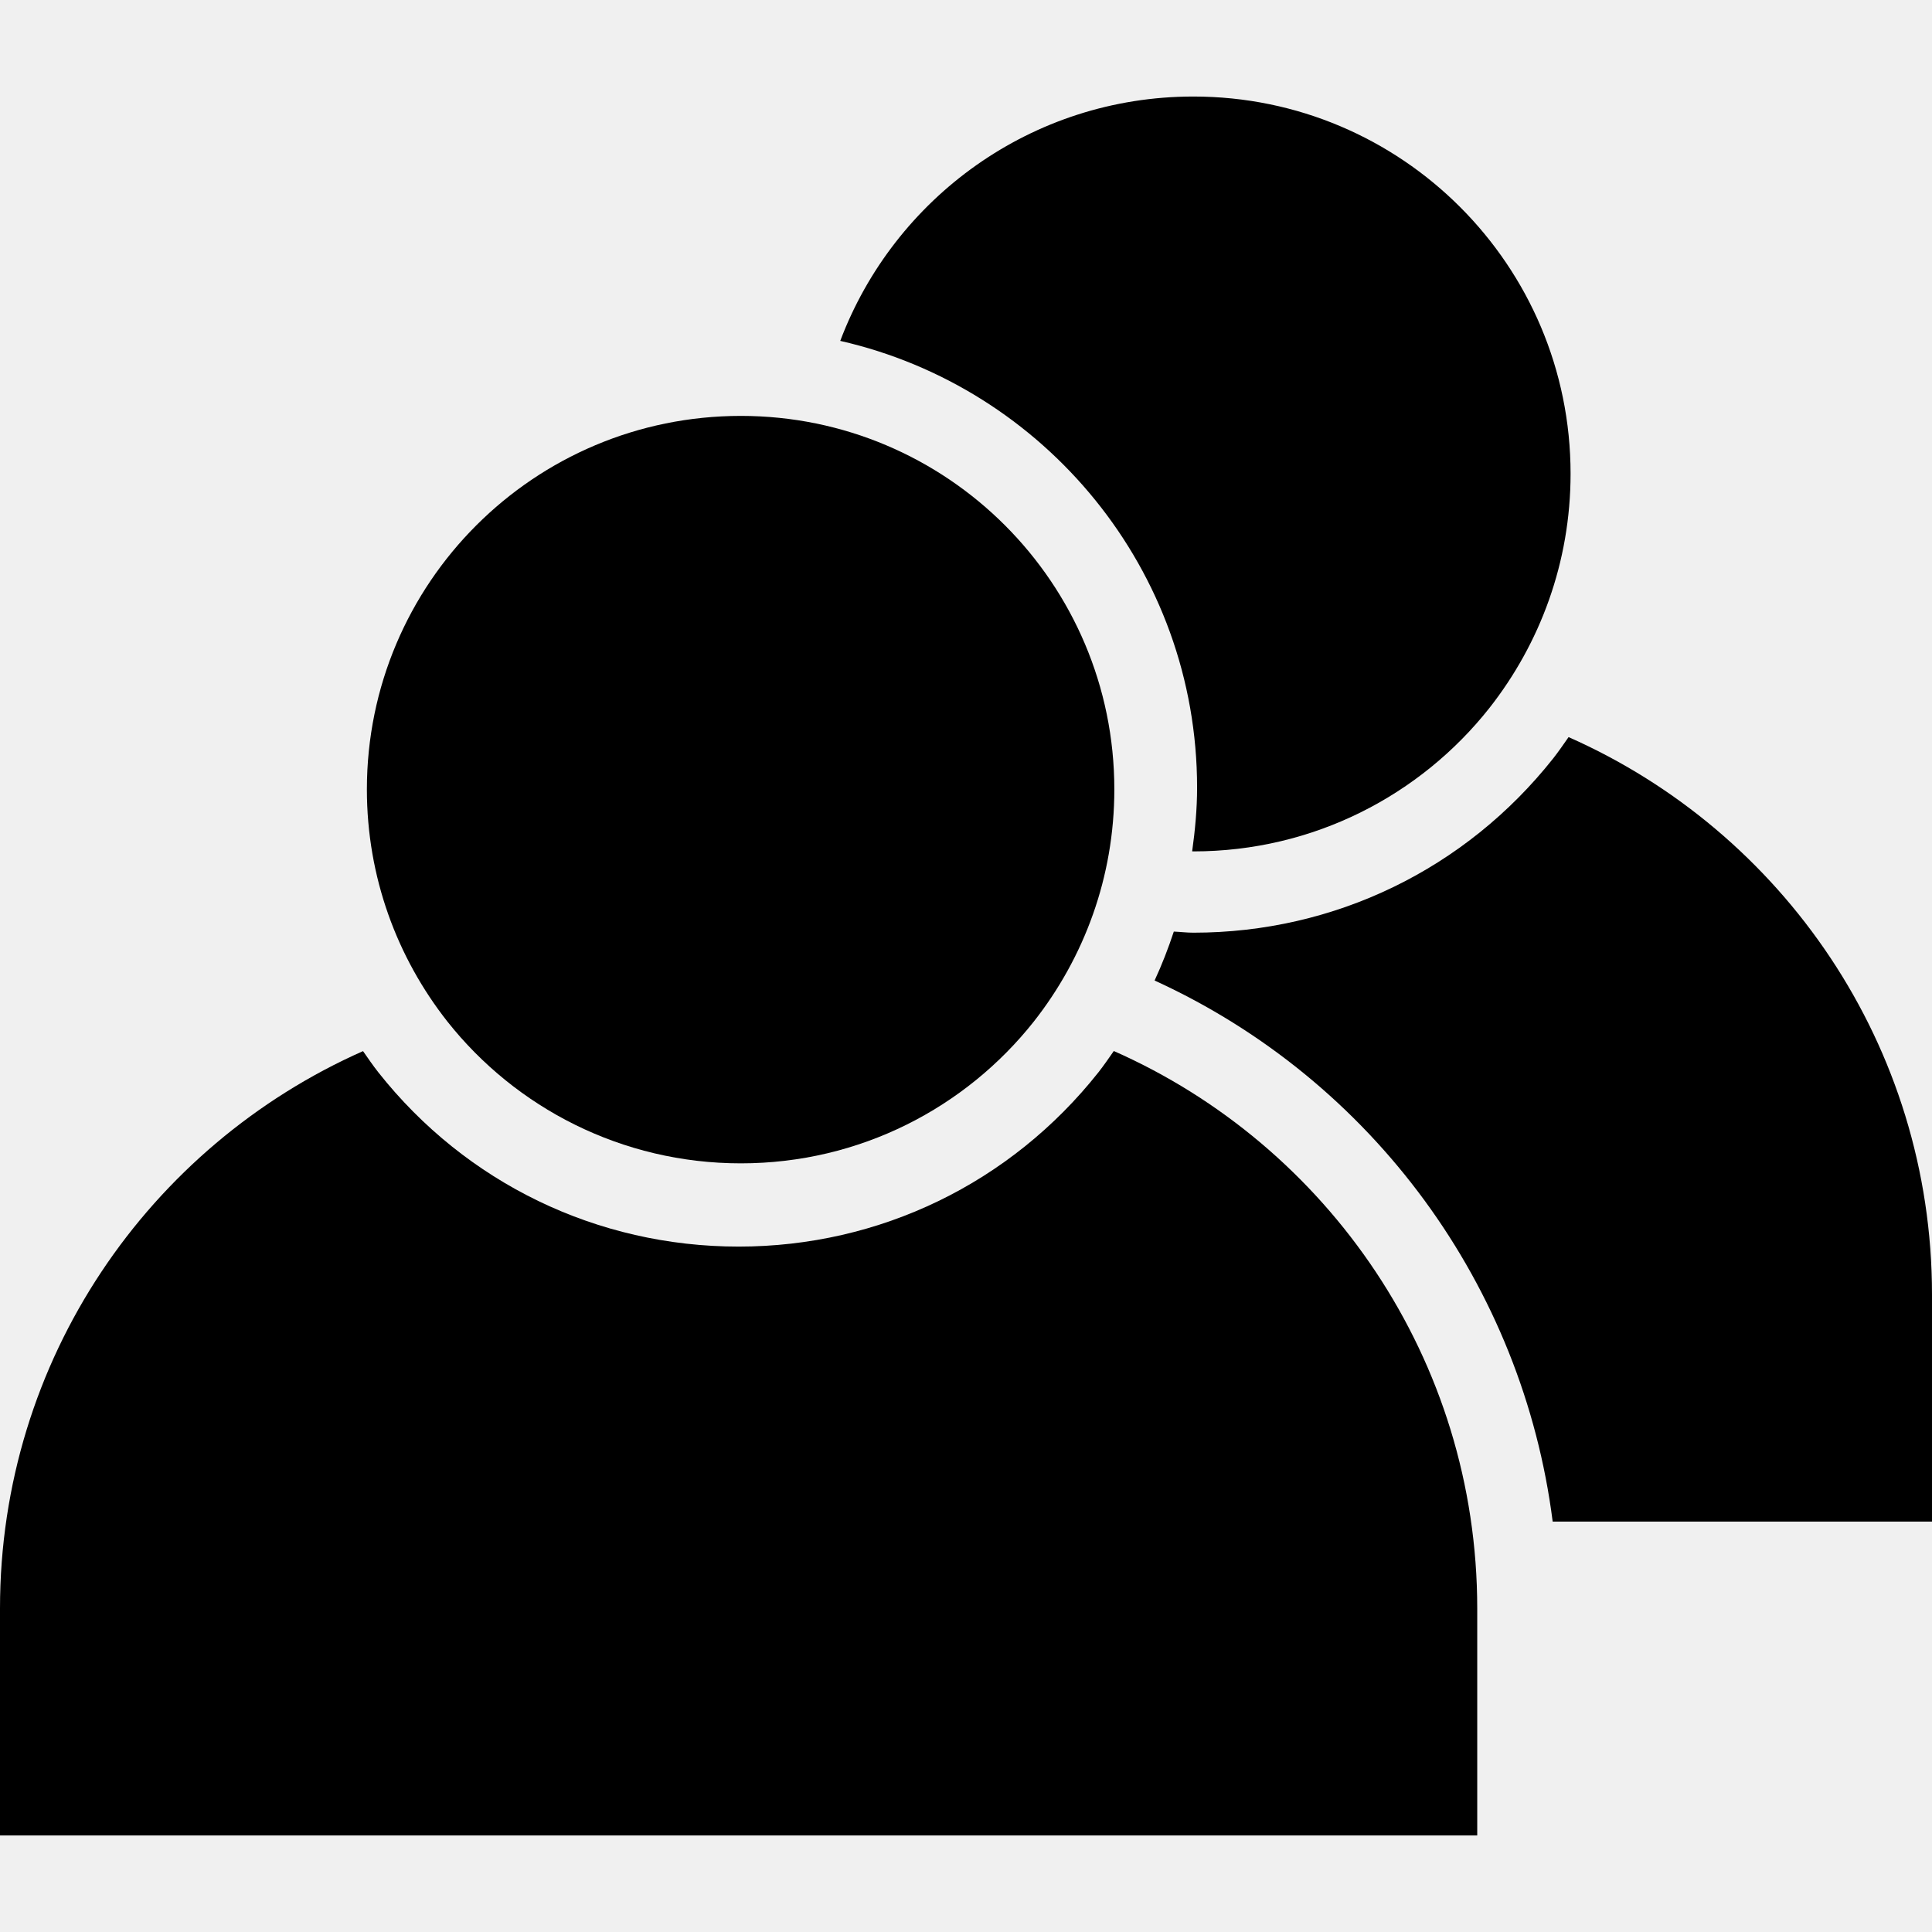
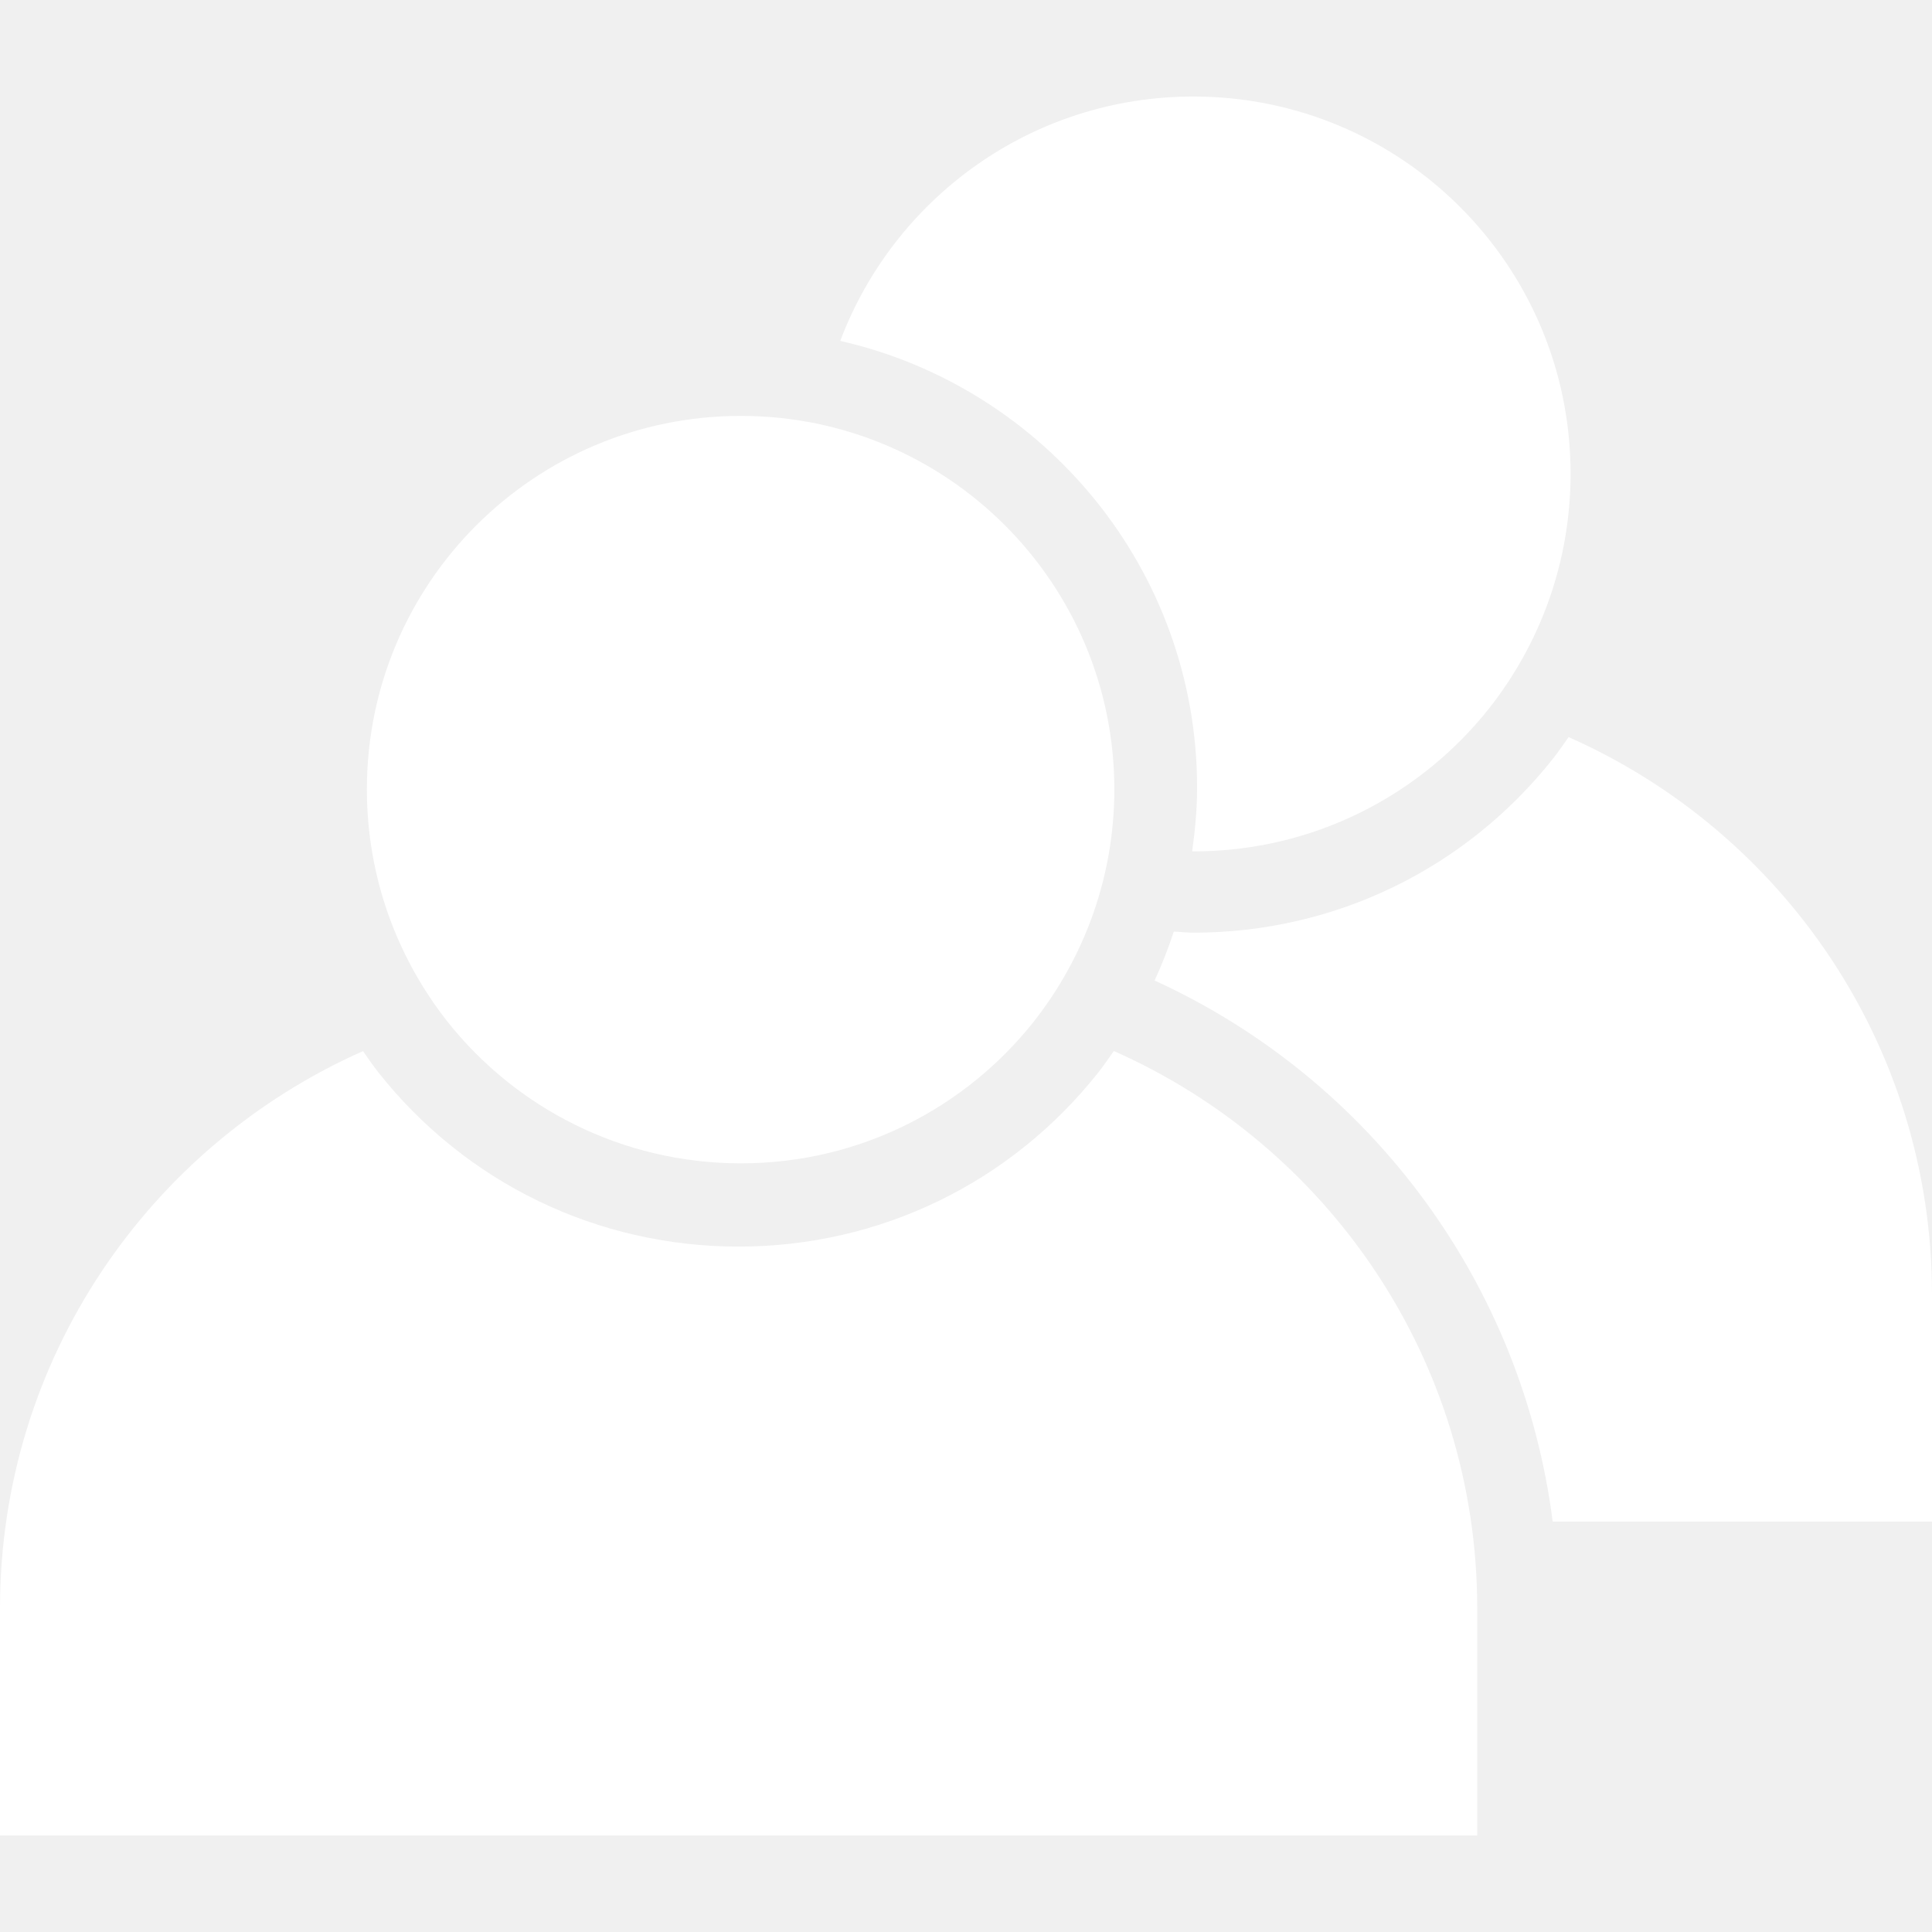
- <svg xmlns="http://www.w3.org/2000/svg" version="1.1" id="Layer_1" x="0px" y="0px" viewBox="0 0 472.615 472.615" style="enable-background:new 0 0 472.615 472.615;" xml:space="preserve">
+ <svg xmlns="http://www.w3.org/2000/svg" width="25px" version="1.1" id="Layer_1" x="0px" y="0px" viewBox="0 0 472.615 472.615" style="enable-background:new 0 0 472.615 472.615;" xml:space="preserve">
  <g>
    <g>
-       <path d="M181.231,101.739c-50.572,0-91.482,40.911-91.482,91.362c0,21.47,7.394,41.149,19.68,56.774    c16.698,21.111,42.7,34.708,71.802,34.708s54.984-13.597,71.682-34.708c12.285-15.625,19.681-35.304,19.681-56.774    C272.594,142.65,231.683,101.739,181.231,101.739z" />
+       <path fill="#FFF" d="M181.231,101.739c-50.572,0-91.482,40.911-91.482,91.362c0,21.47,7.394,41.149,19.68,56.774    c16.698,21.111,42.7,34.708,71.802,34.708s54.984-13.597,71.682-34.708c12.285-15.625,19.681-35.304,19.681-56.774    C272.594,142.65,231.683,101.739,181.231,101.739z" />
    </g>
  </g>
  <g>
    <g>
-       <path d="M272.464,257.105c-1.222,1.745-2.42,3.502-3.748,5.193c-21.461,27.122-53.526,42.65-88.029,42.65    c-34.58,0-66.694-15.527-88.116-42.601c-1.335-1.698-2.538-3.464-3.767-5.217C36.472,280.319,0,332.574,0,393.473v55.53h361.368    v-55.53C361.368,332.58,324.808,280.233,272.464,257.105z" />
+       <path fill="#FFF" d="M272.464,257.105c-1.222,1.745-2.42,3.502-3.748,5.193c-21.461,27.122-53.526,42.65-88.029,42.65    c-34.58,0-66.694-15.527-88.116-42.601c-1.335-1.698-2.538-3.464-3.767-5.217C36.472,280.319,0,332.574,0,393.473v55.53h361.368    v-55.53C361.368,332.58,324.808,280.233,272.464,257.105z" />
    </g>
  </g>
  <g>
    <g>
-       <path d="M291.933,23.613c-39.593,0-73.225,24.875-86.388,59.775c49.9,11.352,87.293,55.992,87.293,109.283    c0,5.275-0.492,10.455-1.207,15.583c0.101,0.001,0.199,0.018,0.302,0.018c29.39,0,55.529-13.731,72.393-35.052    c12.407-15.779,19.875-35.654,19.875-57.337C384.201,64.93,342.884,23.613,291.933,23.613z" />
+       <path fill="#FFF" d="M291.933,23.613c-39.593,0-73.225,24.875-86.388,59.775c49.9,11.352,87.293,55.992,87.293,109.283    c0,5.275-0.492,10.455-1.207,15.583c0.101,0.001,0.199,0.018,0.302,0.018c29.39,0,55.529-13.731,72.393-35.052    c12.407-15.779,19.875-35.654,19.875-57.337C384.201,64.93,342.884,23.613,291.933,23.613z" />
    </g>
  </g>
  <g>
    <g>
-       <path d="M383.711,180.315c-1.222,1.745-2.42,3.502-3.748,5.193c-21.461,27.121-53.527,42.65-88.029,42.65    c-1.613,0-3.188-0.202-4.79-0.269c-1.347,4.068-2.892,8.07-4.701,11.969c53.551,24.486,90.067,74.866,97.379,132.355h92.792    v-55.53C472.615,255.79,436.056,203.443,383.711,180.315z" />
+       <path fill="#FFF" d="M383.711,180.315c-1.222,1.745-2.42,3.502-3.748,5.193c-21.461,27.121-53.527,42.65-88.029,42.65    c-1.613,0-3.188-0.202-4.79-0.269c-1.347,4.068-2.892,8.07-4.701,11.969c53.551,24.486,90.067,74.866,97.379,132.355h92.792    v-55.53C472.615,255.79,436.056,203.443,383.711,180.315z" />
    </g>
  </g>
  <g>
</g>
  <g>
</g>
  <g>
</g>
  <g>
</g>
  <g>
</g>
  <g>
</g>
  <g>
</g>
  <g>
</g>
  <g>
</g>
  <g>
</g>
  <g>
</g>
  <g>
</g>
  <g>
</g>
  <g>
</g>
  <g>
</g>
</svg>
